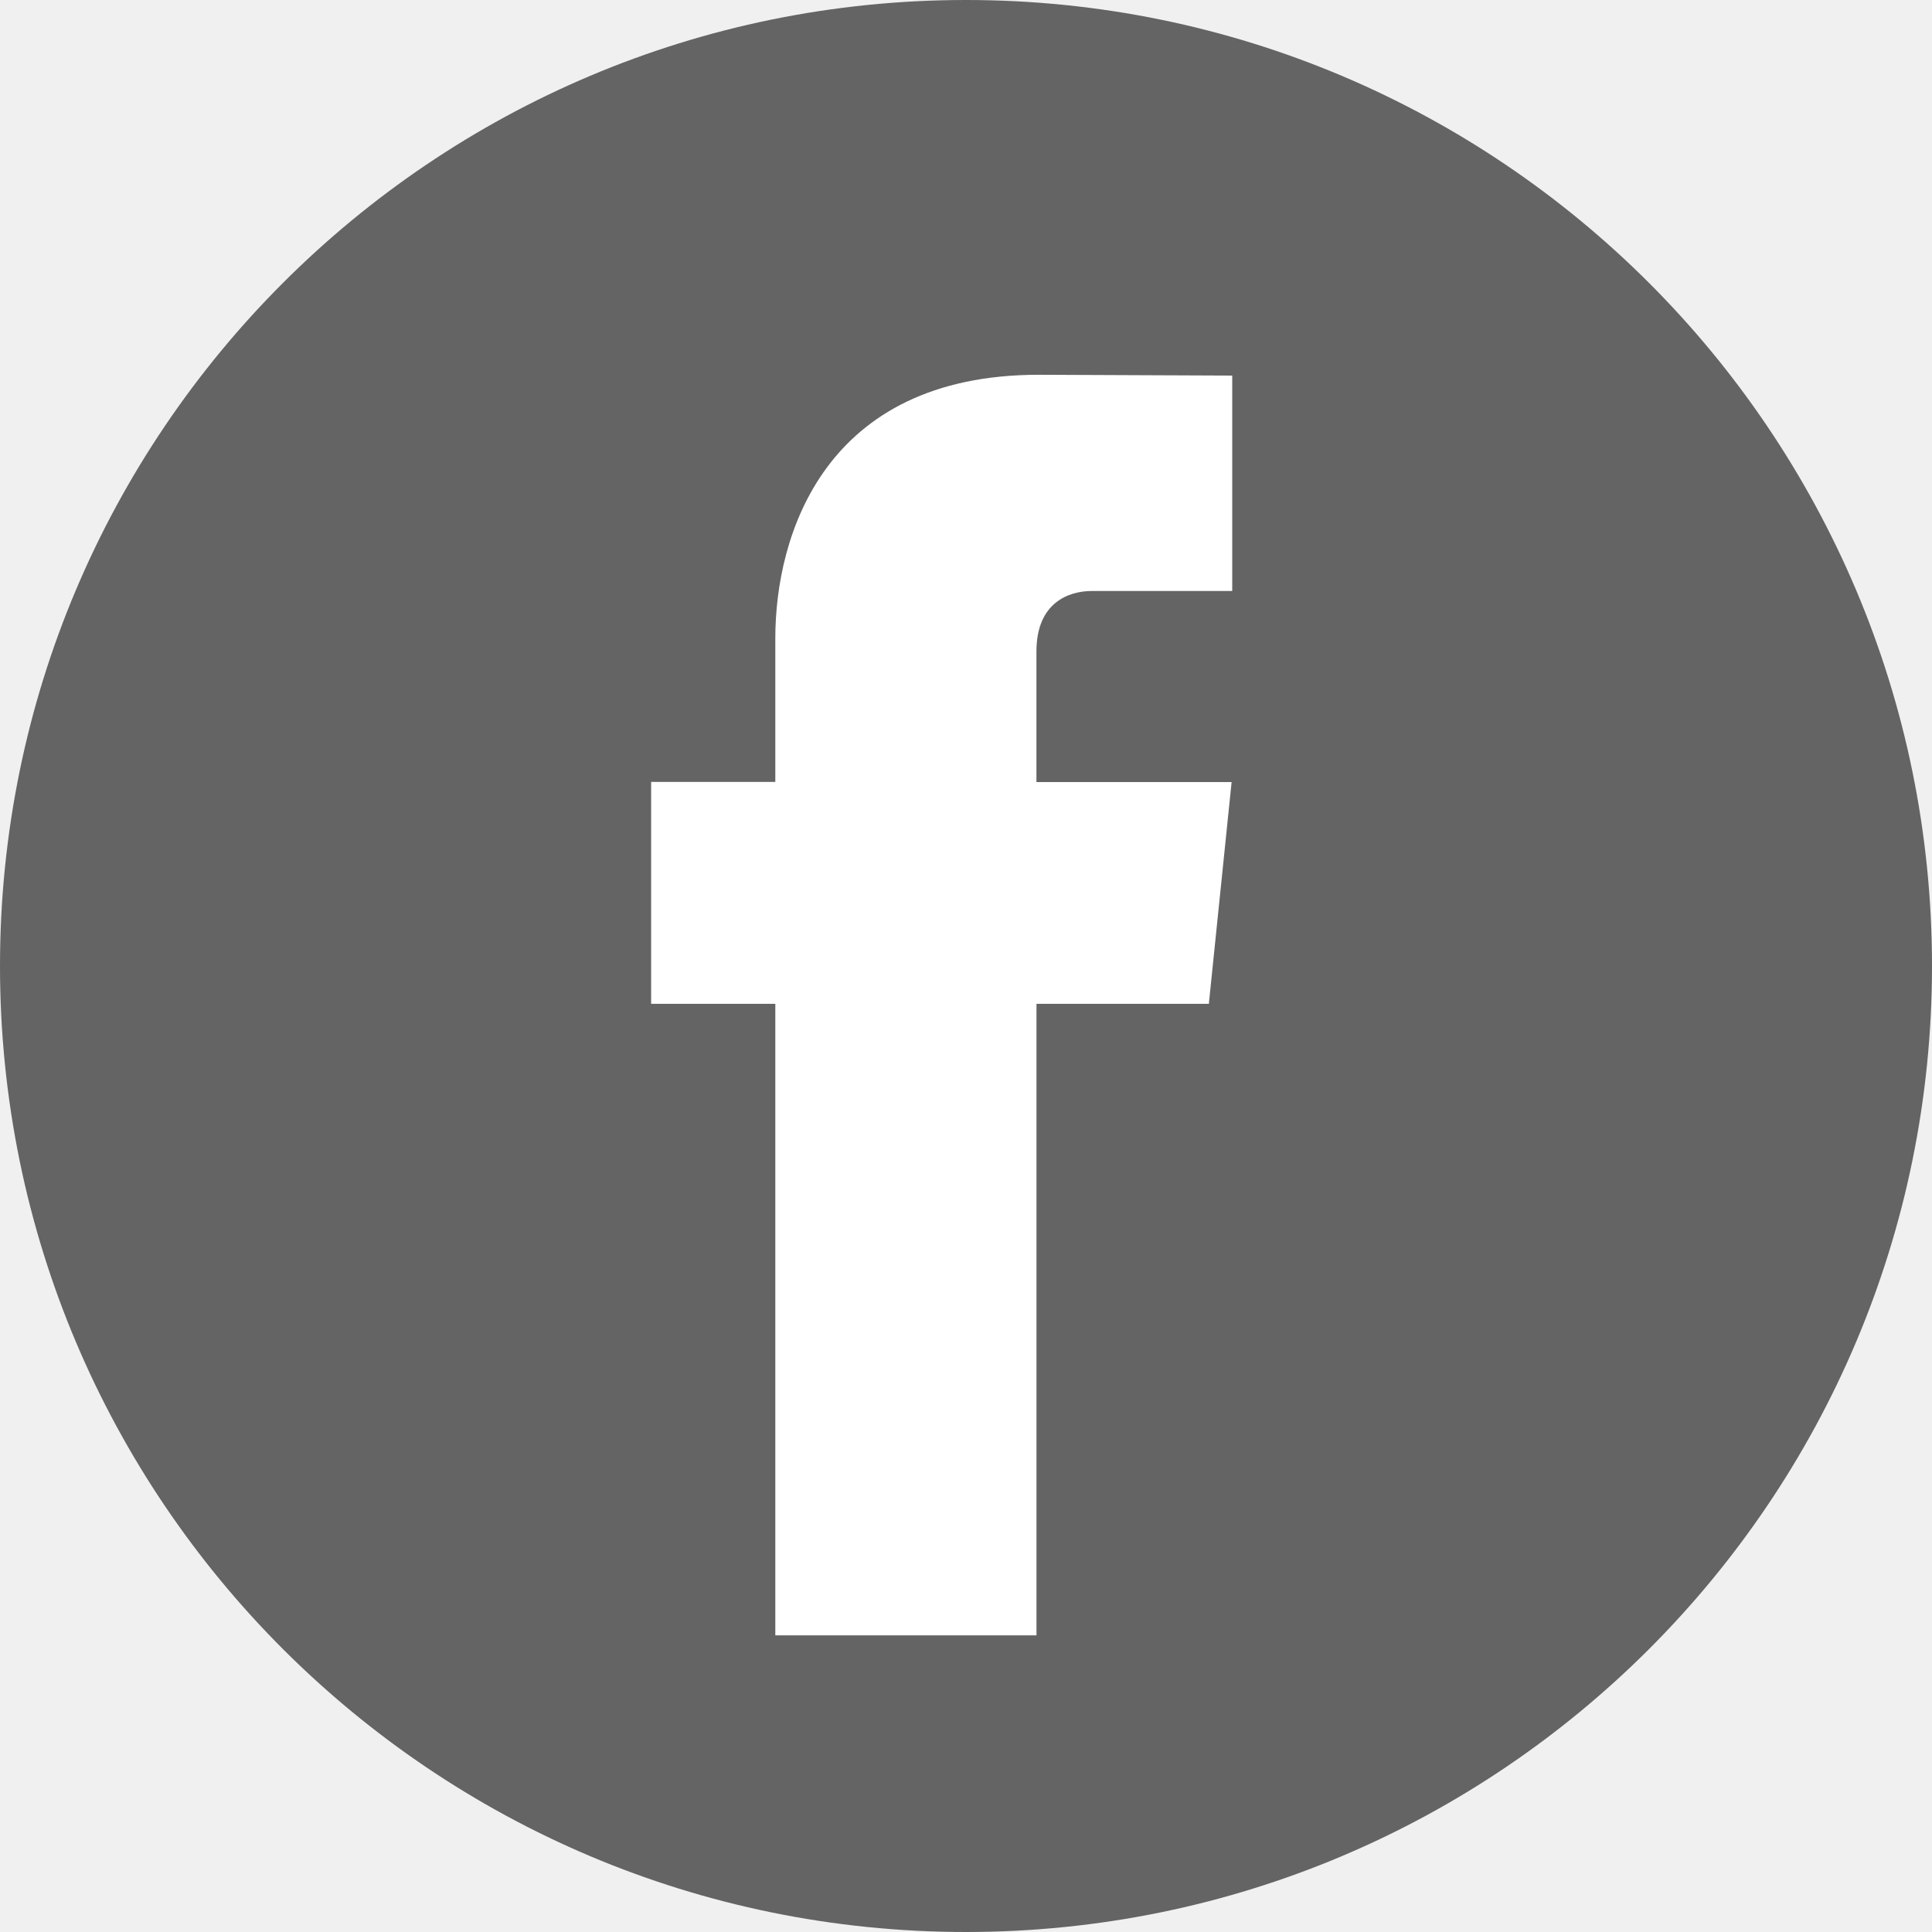
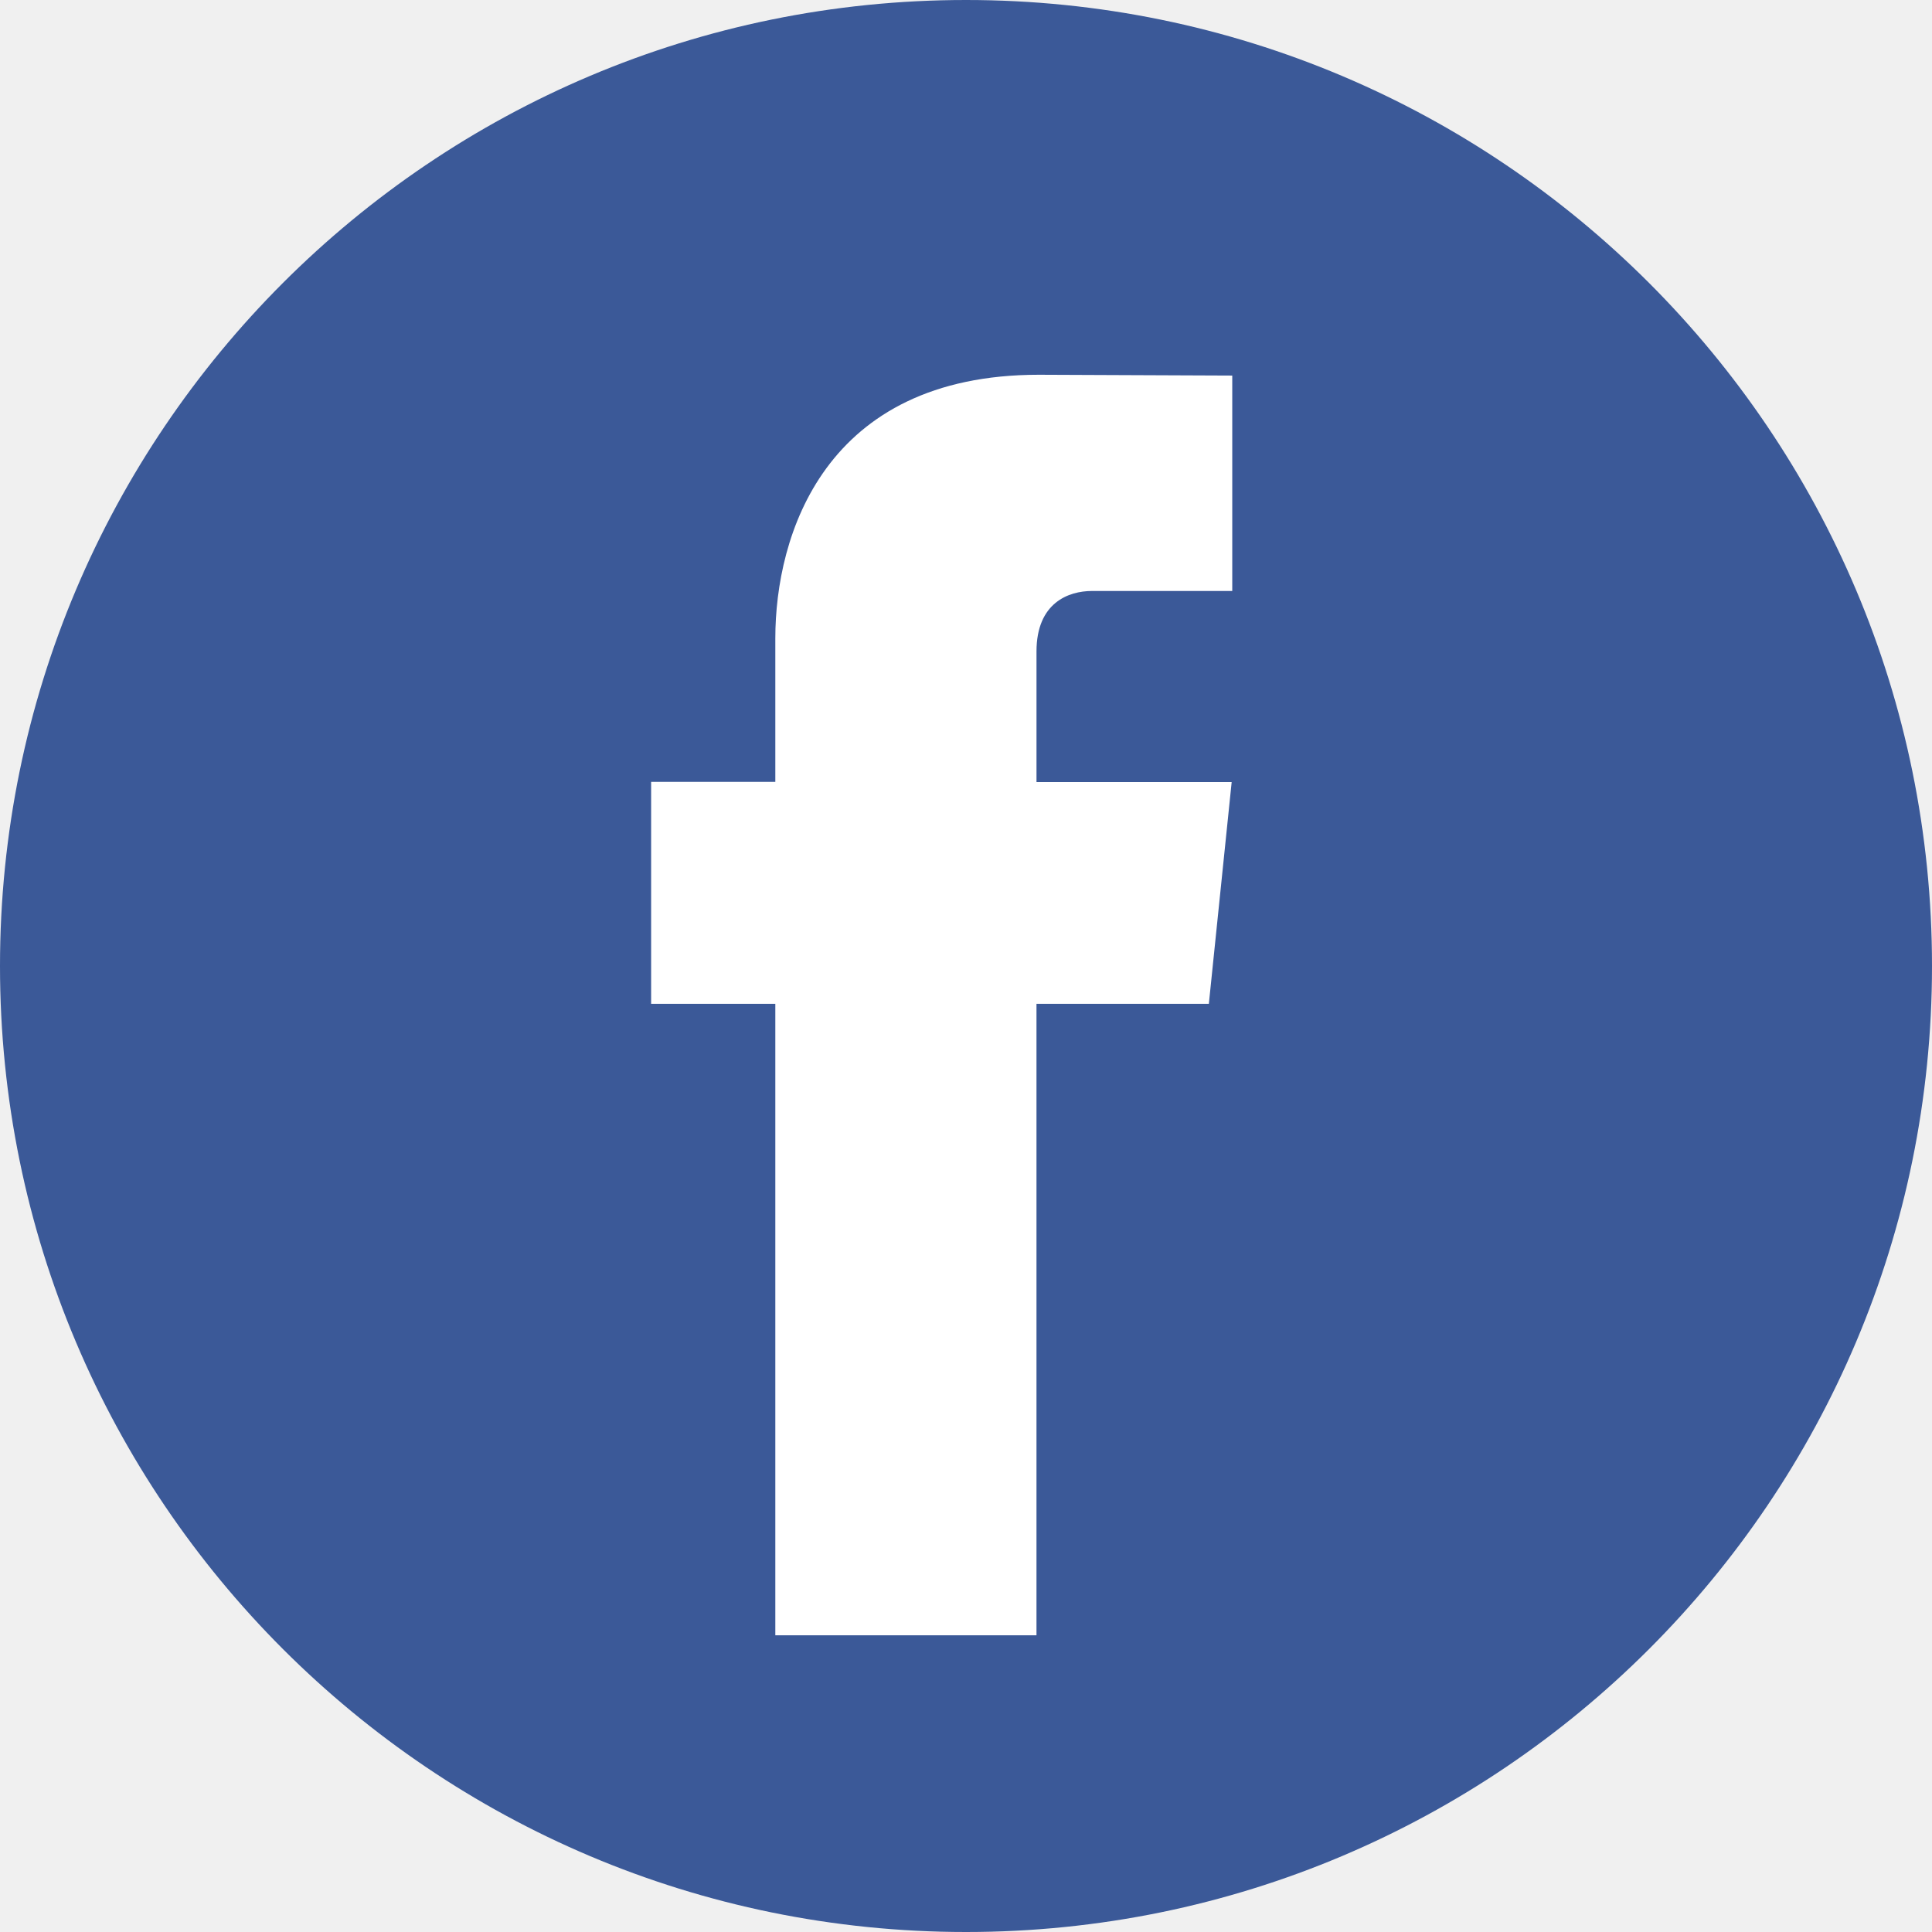
- <svg xmlns="http://www.w3.org/2000/svg" version="1.1" id="Capa_1" x="0px" y="0px" width="50px" height="50px" viewBox="0 0 50 50" enable-background="new 0 0 50 50" xml:space="preserve">
+ <svg xmlns="http://www.w3.org/2000/svg" version="1.1" id="Capa_1" x="0px" y="0px" viewBox="0 0 112.196 112.196" style="enable-background:new 0 0 112.196 112.196;" xml:space="preserve">
  <g>
-     <circle fill="#646464" cx="25" cy="25" r="25" />
-     <path fill="#FFFFFF" d="M31.285,25.979h-4.461v16.343h-6.759V25.979h-3.214v-5.743h3.214v-3.717c0-2.658,1.262-6.82,6.819-6.82   l5.006,0.021v5.575h-3.633c-0.596,0-1.434,0.297-1.434,1.565v3.38h5.051L31.285,25.979z" />
+     <circle style="fill:#3B5998;" cx="56.098" cy="56.098" r="56.098" />
+     <path style="fill:#FFFFFF;" d="M70.201,58.294h-10.01v36.672H45.025V58.294h-7.213V45.406h7.213v-8.34   c0-5.964,2.833-15.303,15.301-15.303L71.56,21.81v12.51h-8.151c-1.337,0-3.217,0.668-3.217,3.513v7.585h11.334L70.201,58.294z" />
  </g>
</svg>
